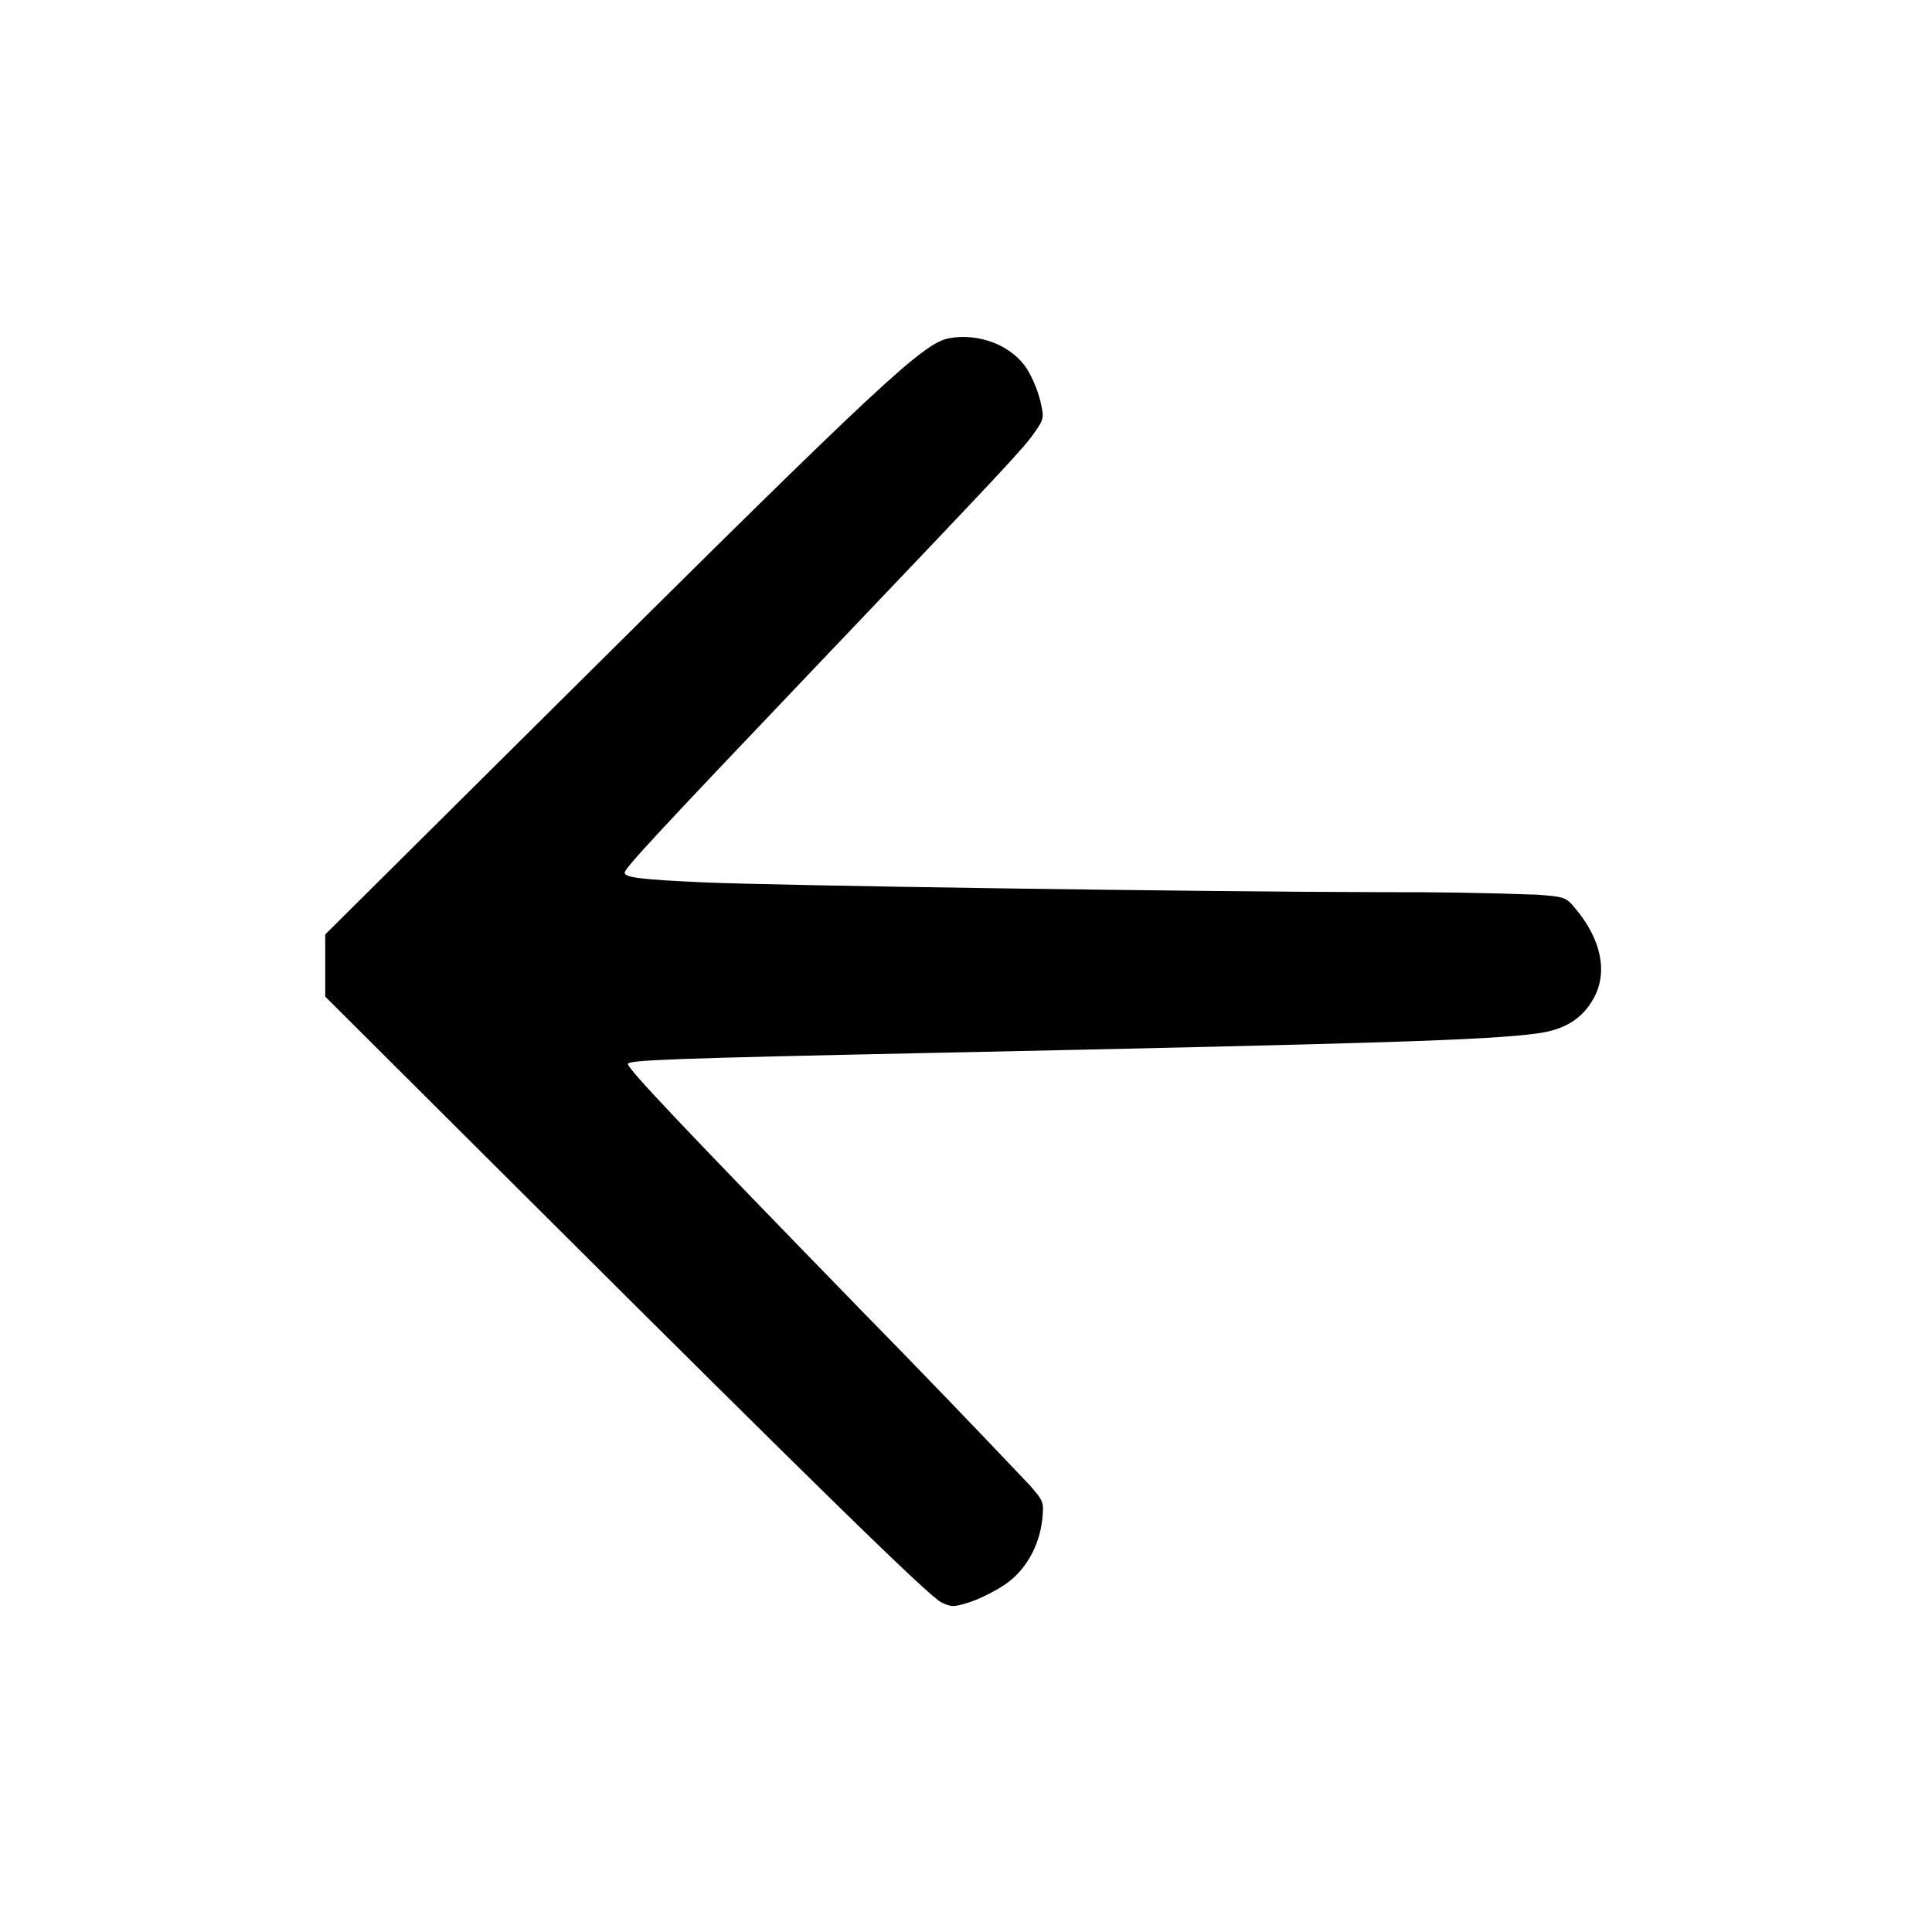
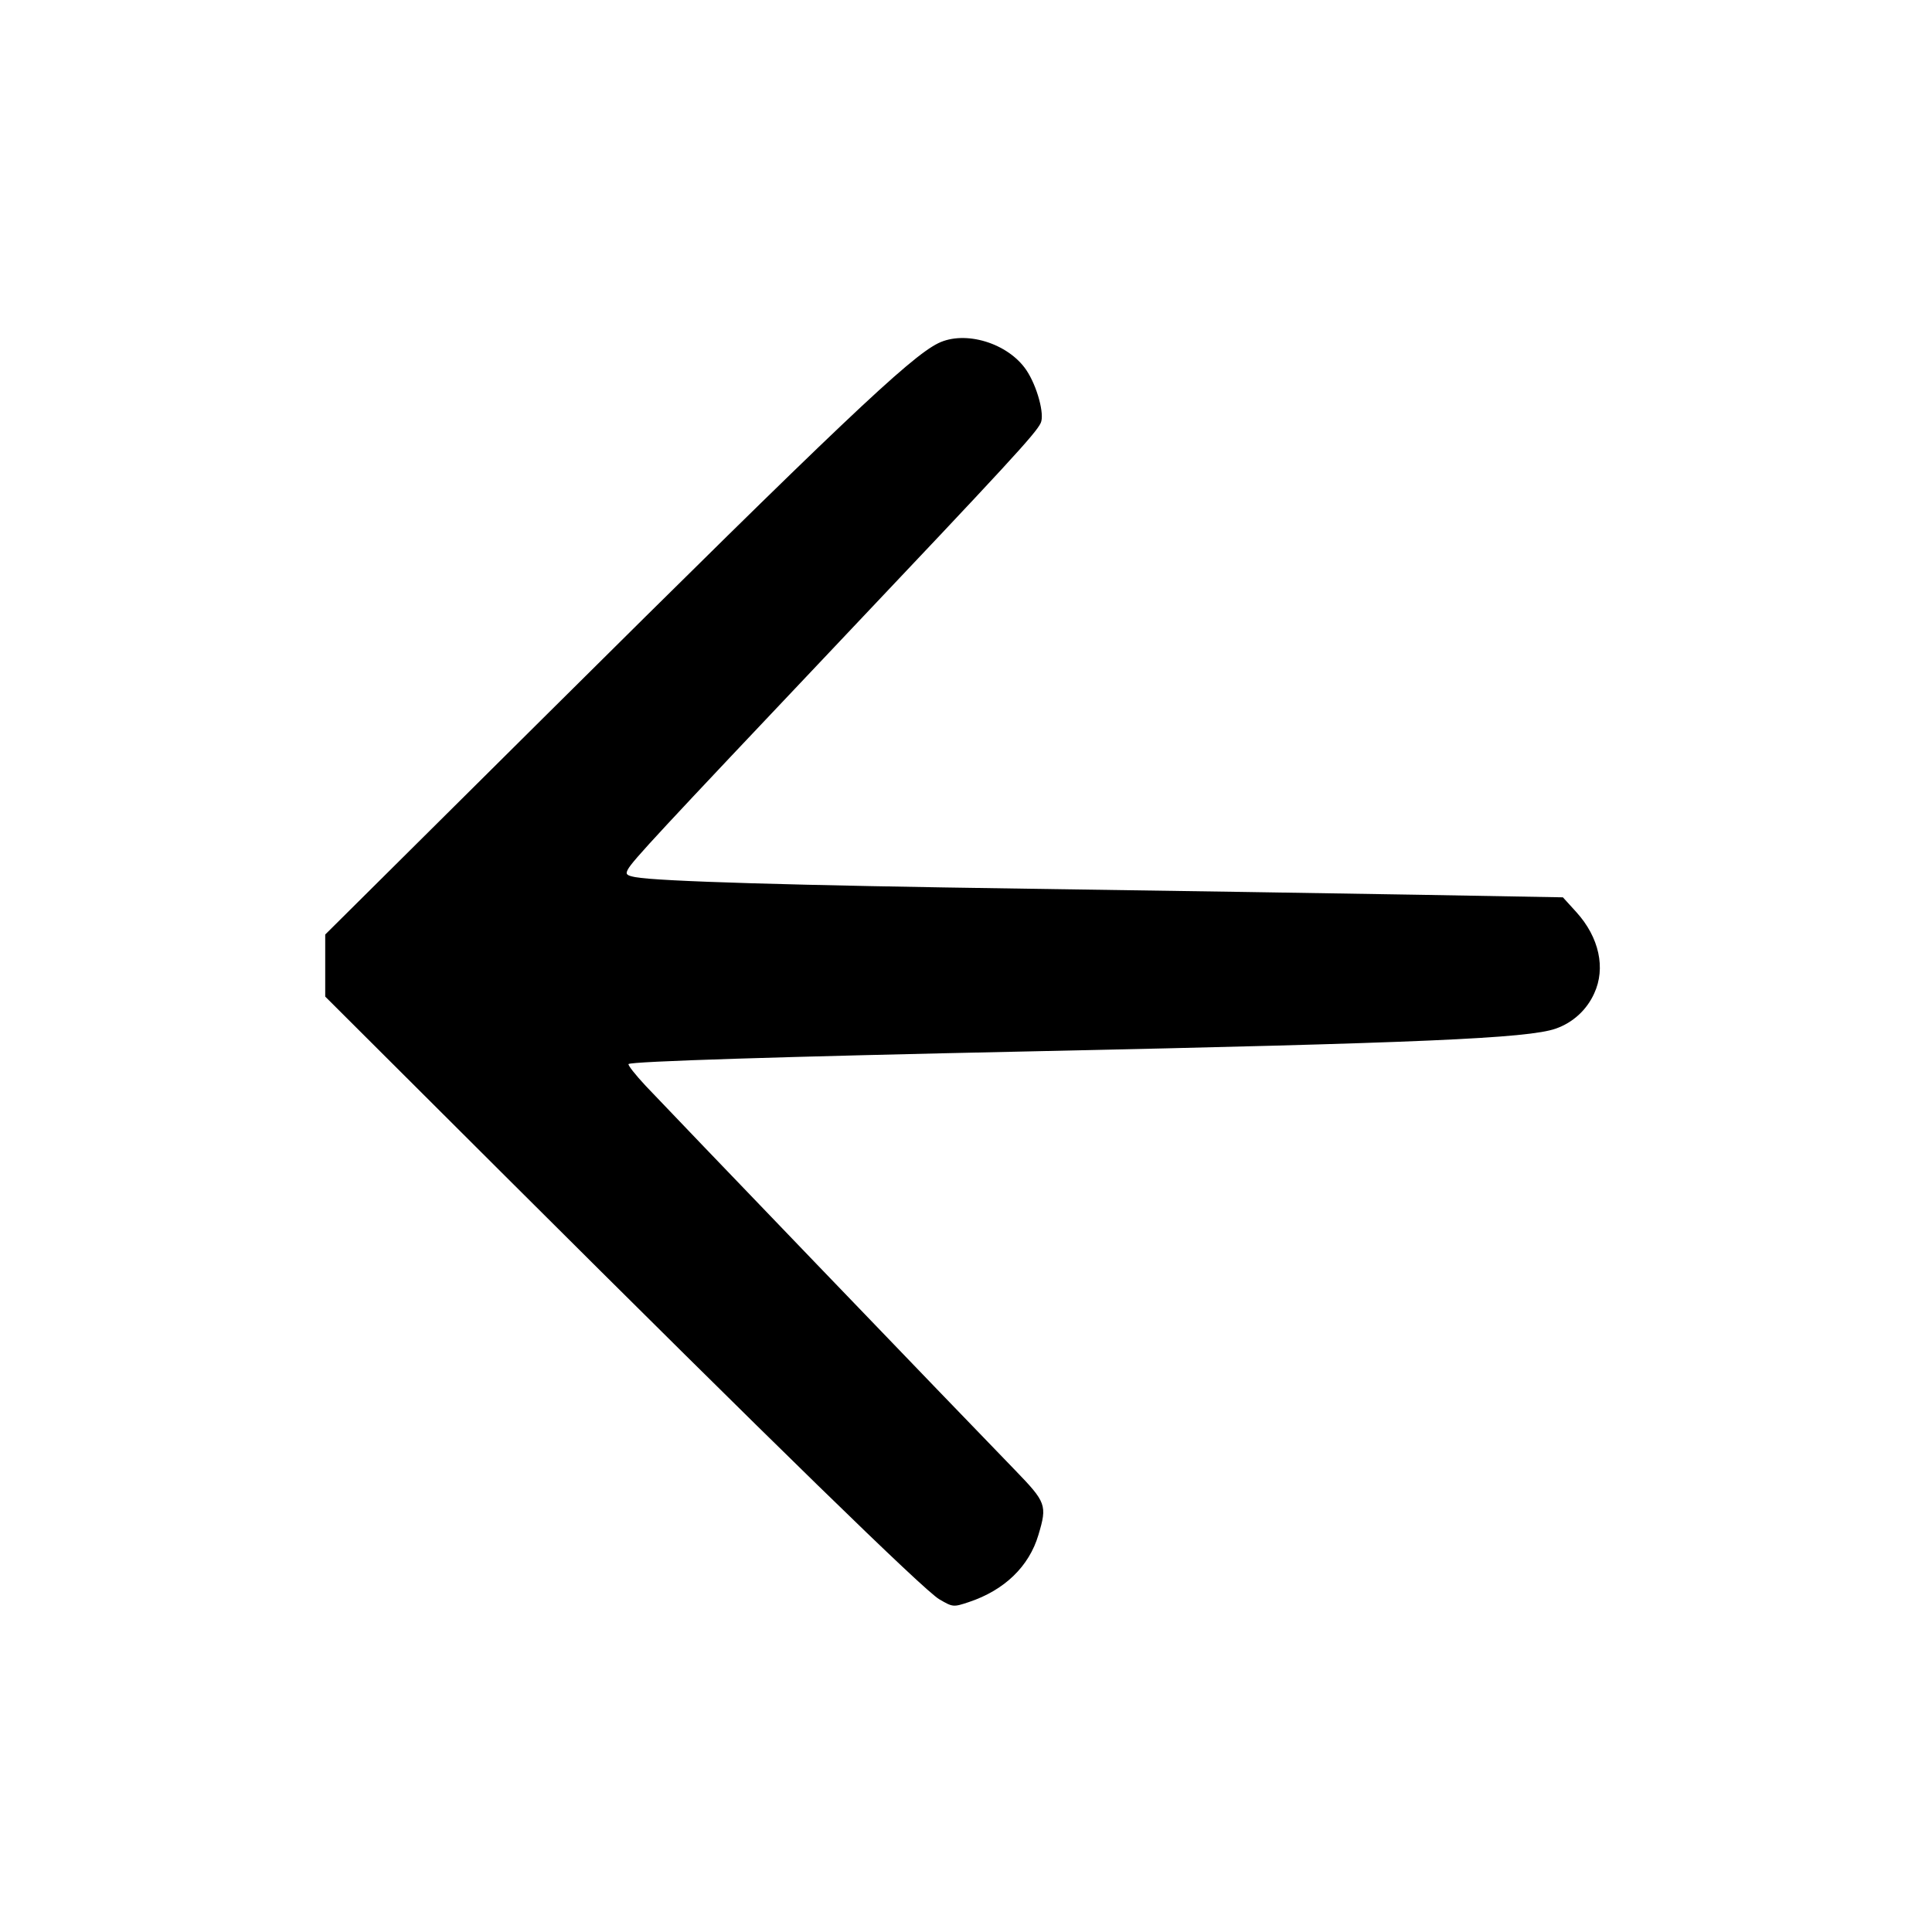
<svg xmlns="http://www.w3.org/2000/svg" viewBox="0 0 24 24">
-   <path d="M11.793 4.201c-.32.056-.848.548-4.803 4.477l-2.95 2.93v.772l2.47 2.462c3.714 3.702 5.035 4.992 5.185 5.064.126.06.152.059.35-.003.118-.038.314-.135.434-.216.259-.173.434-.48.469-.819.021-.205.016-.219-.149-.41a170 170 0 0 0-2.098-2.178c-2.21-2.271-2.901-3-2.901-3.063 0-.049.571-.07 3.76-.137 5.646-.119 6.938-.16 7.54-.243.34-.046.557-.182.697-.436.179-.324.096-.731-.231-1.12-.112-.135-.128-.141-.471-.167a48 48 0 0 0-1.915-.031c-2.301-.005-7.519-.081-8.44-.122-.785-.036-.98-.06-.98-.121 0-.054.425-.512 2.357-2.54 2.42-2.54 2.598-2.73 2.739-2.934.113-.163.115-.175.068-.382a1.5 1.5 0 0 0-.164-.397c-.185-.292-.589-.453-.967-.386" />
+   <path d="M11.654 4.264c-.353.174-1.235 1.011-4.864 4.614l-2.75 2.731v.771l2.23 2.224c3.353 3.343 5.206 5.15 5.397 5.262.169.099.175.1.367.036.443-.147.75-.443.866-.836.11-.368.097-.403-.291-.804-.683-.703-4.356-4.525-4.587-4.772-.129-.138-.225-.26-.214-.272.034-.033 1.883-.092 5.012-.158 4.808-.102 6.163-.161 6.506-.282a.82.82 0 0 0 .478-.438c.145-.313.061-.696-.22-1.007l-.169-.186-1.797-.032c-.989-.017-3.175-.051-4.858-.075-2.902-.041-4.582-.091-4.869-.144-.109-.021-.123-.036-.091-.096.058-.108.387-.462 2.581-2.78 2.156-2.277 2.484-2.633 2.547-2.765.051-.107-.045-.459-.178-.657-.227-.336-.761-.499-1.096-.334" />
</svg>
